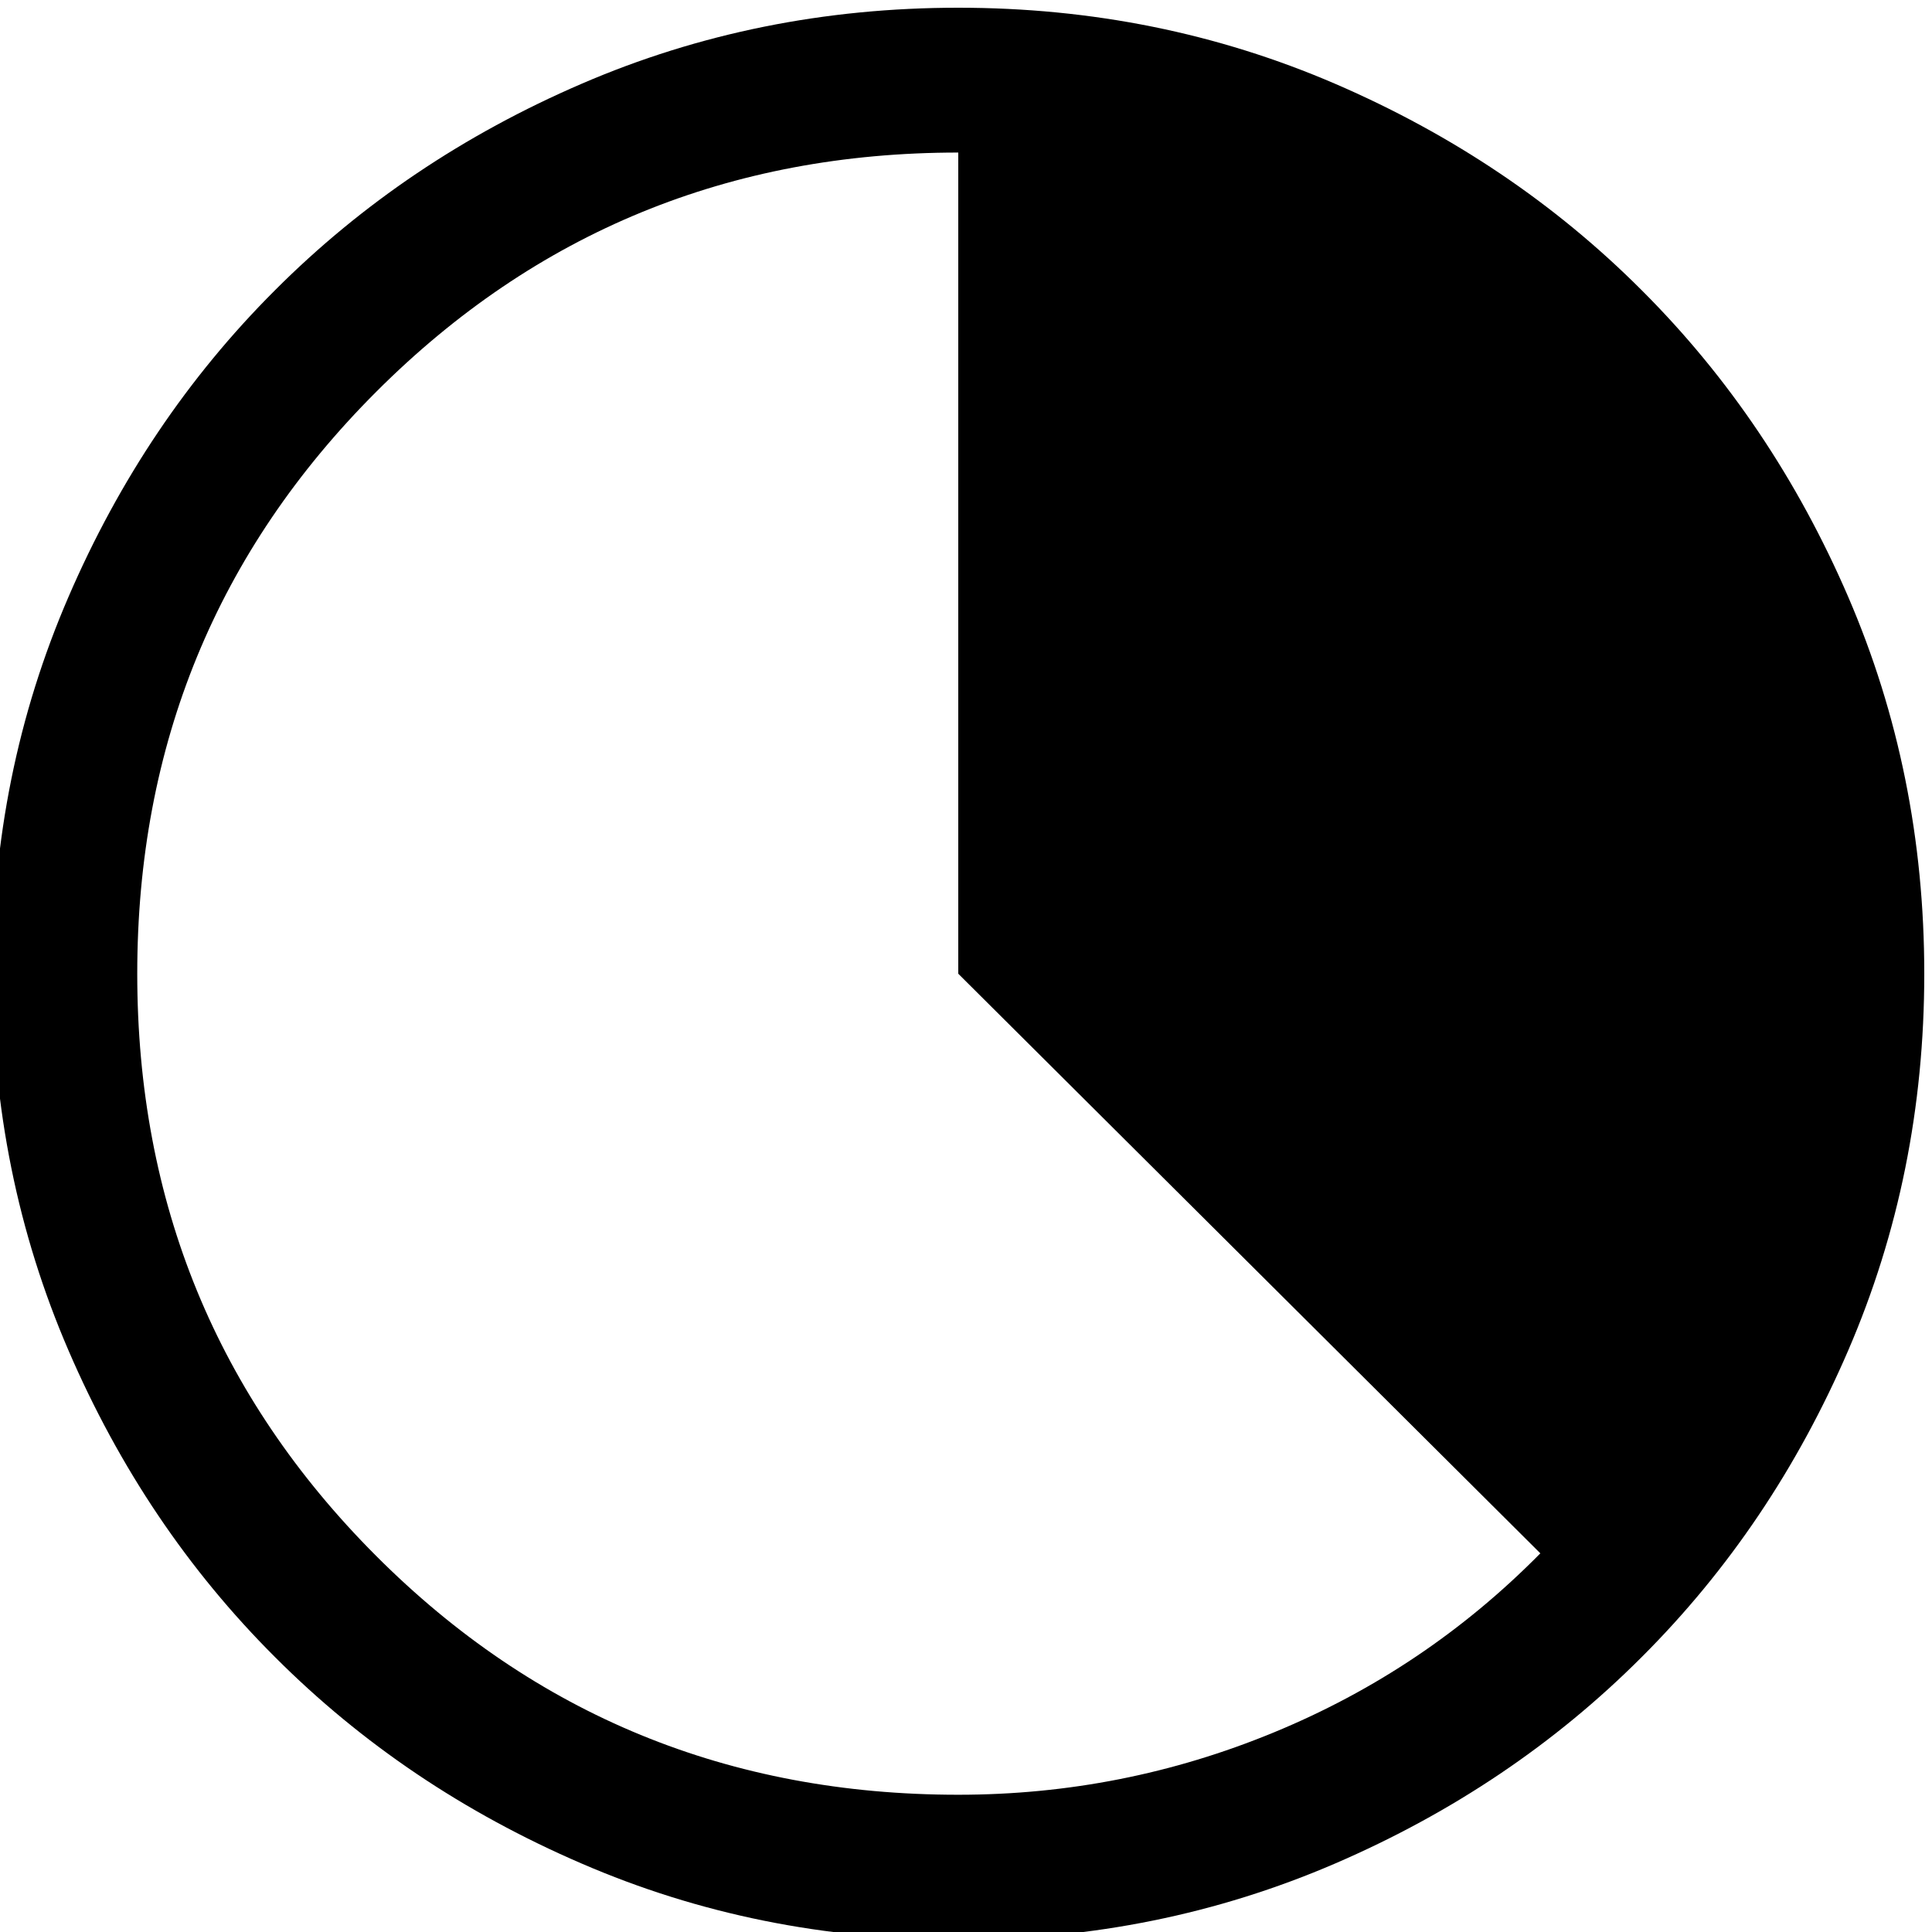
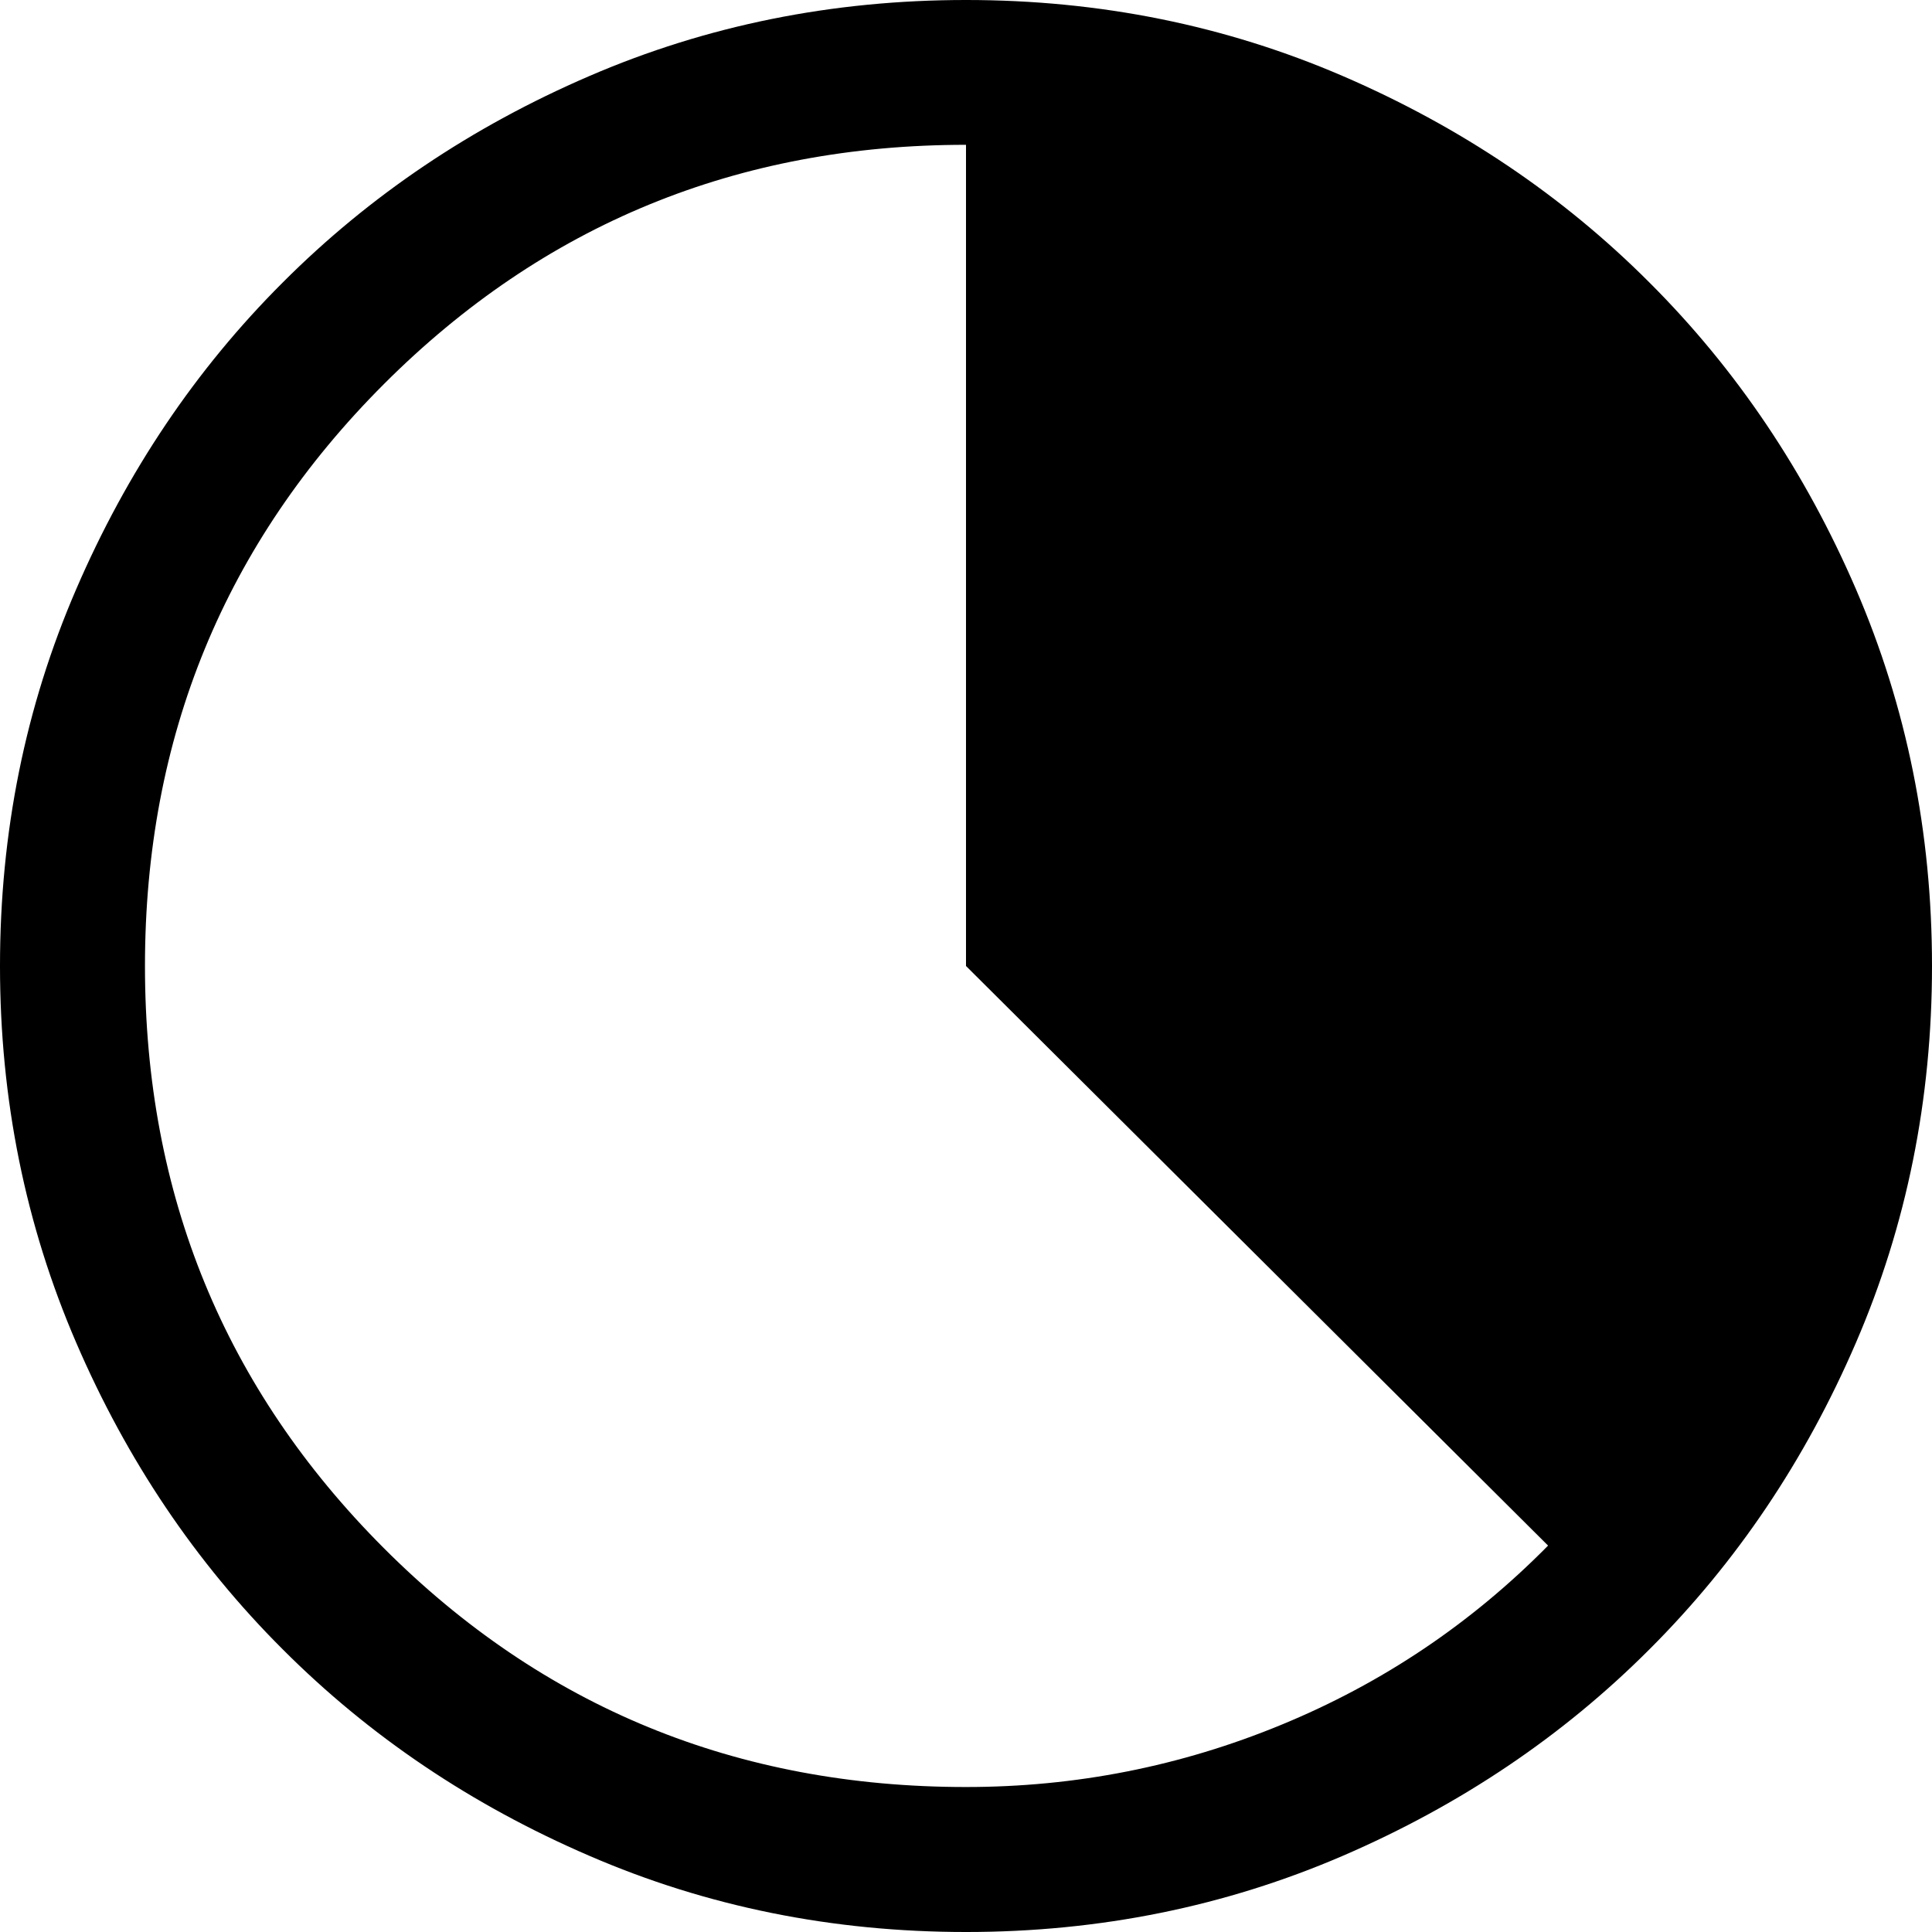
- <svg xmlns="http://www.w3.org/2000/svg" xml:space="preserve" width="125px" height="125px" version="1.1" style="shape-rendering:geometricPrecision; text-rendering:geometricPrecision; image-rendering:optimizeQuality; fill-rule:evenodd; clip-rule:evenodd" viewBox="0 0 125 125">
+ <svg xmlns="http://www.w3.org/2000/svg" xml:space="preserve" width="84.667mm" height="84.667mm" version="1.1" style="shape-rendering:geometricPrecision; text-rendering:geometricPrecision; image-rendering:optimizeQuality; fill-rule:evenodd; clip-rule:evenodd" viewBox="0 0 8466.66 8466.66">
  <defs>
    <style type="text/css">
   
    .fil0 {fill:currentColor;fill-rule:nonzero}
   
  </style>
  </defs>
  <g id="Camada_x0020_1">
-     <path id="icon-loading_x0020_3.svg" class="fil0" d="M37.63 120.57c-7.61,-3.28 -14.22,-7.73 -19.84,-13.36 -5.63,-5.62 -10.08,-12.23 -13.36,-19.84 -3.28,-7.6 -4.93,-15.73 -4.93,-24.37 0,-8.65 1.64,-16.77 4.93,-24.38 3.28,-7.6 7.73,-14.22 13.36,-19.84 5.62,-5.63 12.23,-10.08 19.84,-13.36 7.6,-3.28 15.73,-4.92 24.37,-4.92 8.65,0 16.77,1.64 24.38,4.92 7.6,3.28 14.22,7.73 19.84,13.36 5.63,5.62 10.08,12.24 13.36,19.84 3.28,7.61 4.92,15.73 4.92,24.38 0,8.64 -1.64,16.77 -4.92,24.37 -3.28,7.61 -7.73,14.22 -13.36,19.84 -5.62,5.63 -12.24,10.08 -19.84,13.36 -7.61,3.28 -15.73,4.93 -24.38,4.93 -8.64,0 -16.77,-1.64 -24.37,-4.93zm24.37 -4.45c7.09,0 13.89,-1.34 20.41,-4.03 6.53,-2.69 12.28,-6.55 17.25,-11.59l-37.66 -37.5 0 -53.13c-14.79,0 -27.34,5.16 -37.65,15.47 -10.31,10.31 -15.47,22.86 -15.47,37.66 0,14.79 5.15,27.34 15.44,37.65 10.29,10.31 22.85,15.47 37.68,15.47z" />
+     <path id="icon-loading_x0020_3.svg" class="fil0" d="M2582.66 8132.74c-515.46,-222.16 -963.18,-523.58 -1343.82,-904.92 -381.34,-380.67 -682.76,-828.39 -904.92,-1343.82 -222.15,-514.77 -333.93,-1065.45 -333.93,-1650.67 0,-585.88 111.08,-1135.9 333.93,-1651.33 222.16,-514.77 523.58,-963.18 904.92,-1343.83 380.67,-381.34 828.39,-682.76 1343.82,-904.91 514.77,-222.16 1065.45,-333.27 1650.67,-333.27 585.88,0 1135.9,111.08 1651.33,333.27 514.77,222.15 963.18,523.57 1343.83,904.91 381.34,380.67 682.76,829.06 904.91,1343.83 222.16,515.45 333.27,1065.45 333.27,1651.33 0,585.22 -111.08,1135.9 -333.27,1650.67 -222.15,515.46 -523.57,963.18 -904.91,1343.82 -380.67,381.34 -829.06,682.76 -1343.83,904.92 -515.45,222.15 -1065.45,333.93 -1651.33,333.93 -585.22,0 -1135.9,-111.08 -1650.67,-333.93zm1650.67 -301.42c480.23,0 940.83,-90.75 1382.43,-272.97 442.29,-182.2 831.77,-443.65 1168.42,-785.03l-2550.85 -2540.02 0 -3598.68c-1001.78,0 -1851.83,349.52 -2550.18,1047.84 -698.34,698.34 -1047.84,1548.4 -1047.84,2550.84 0,1001.79 348.83,1851.84 1045.82,2550.18 696.99,698.35 1547.7,1047.84 2552.2,1047.84z" />
  </g>
</svg>
